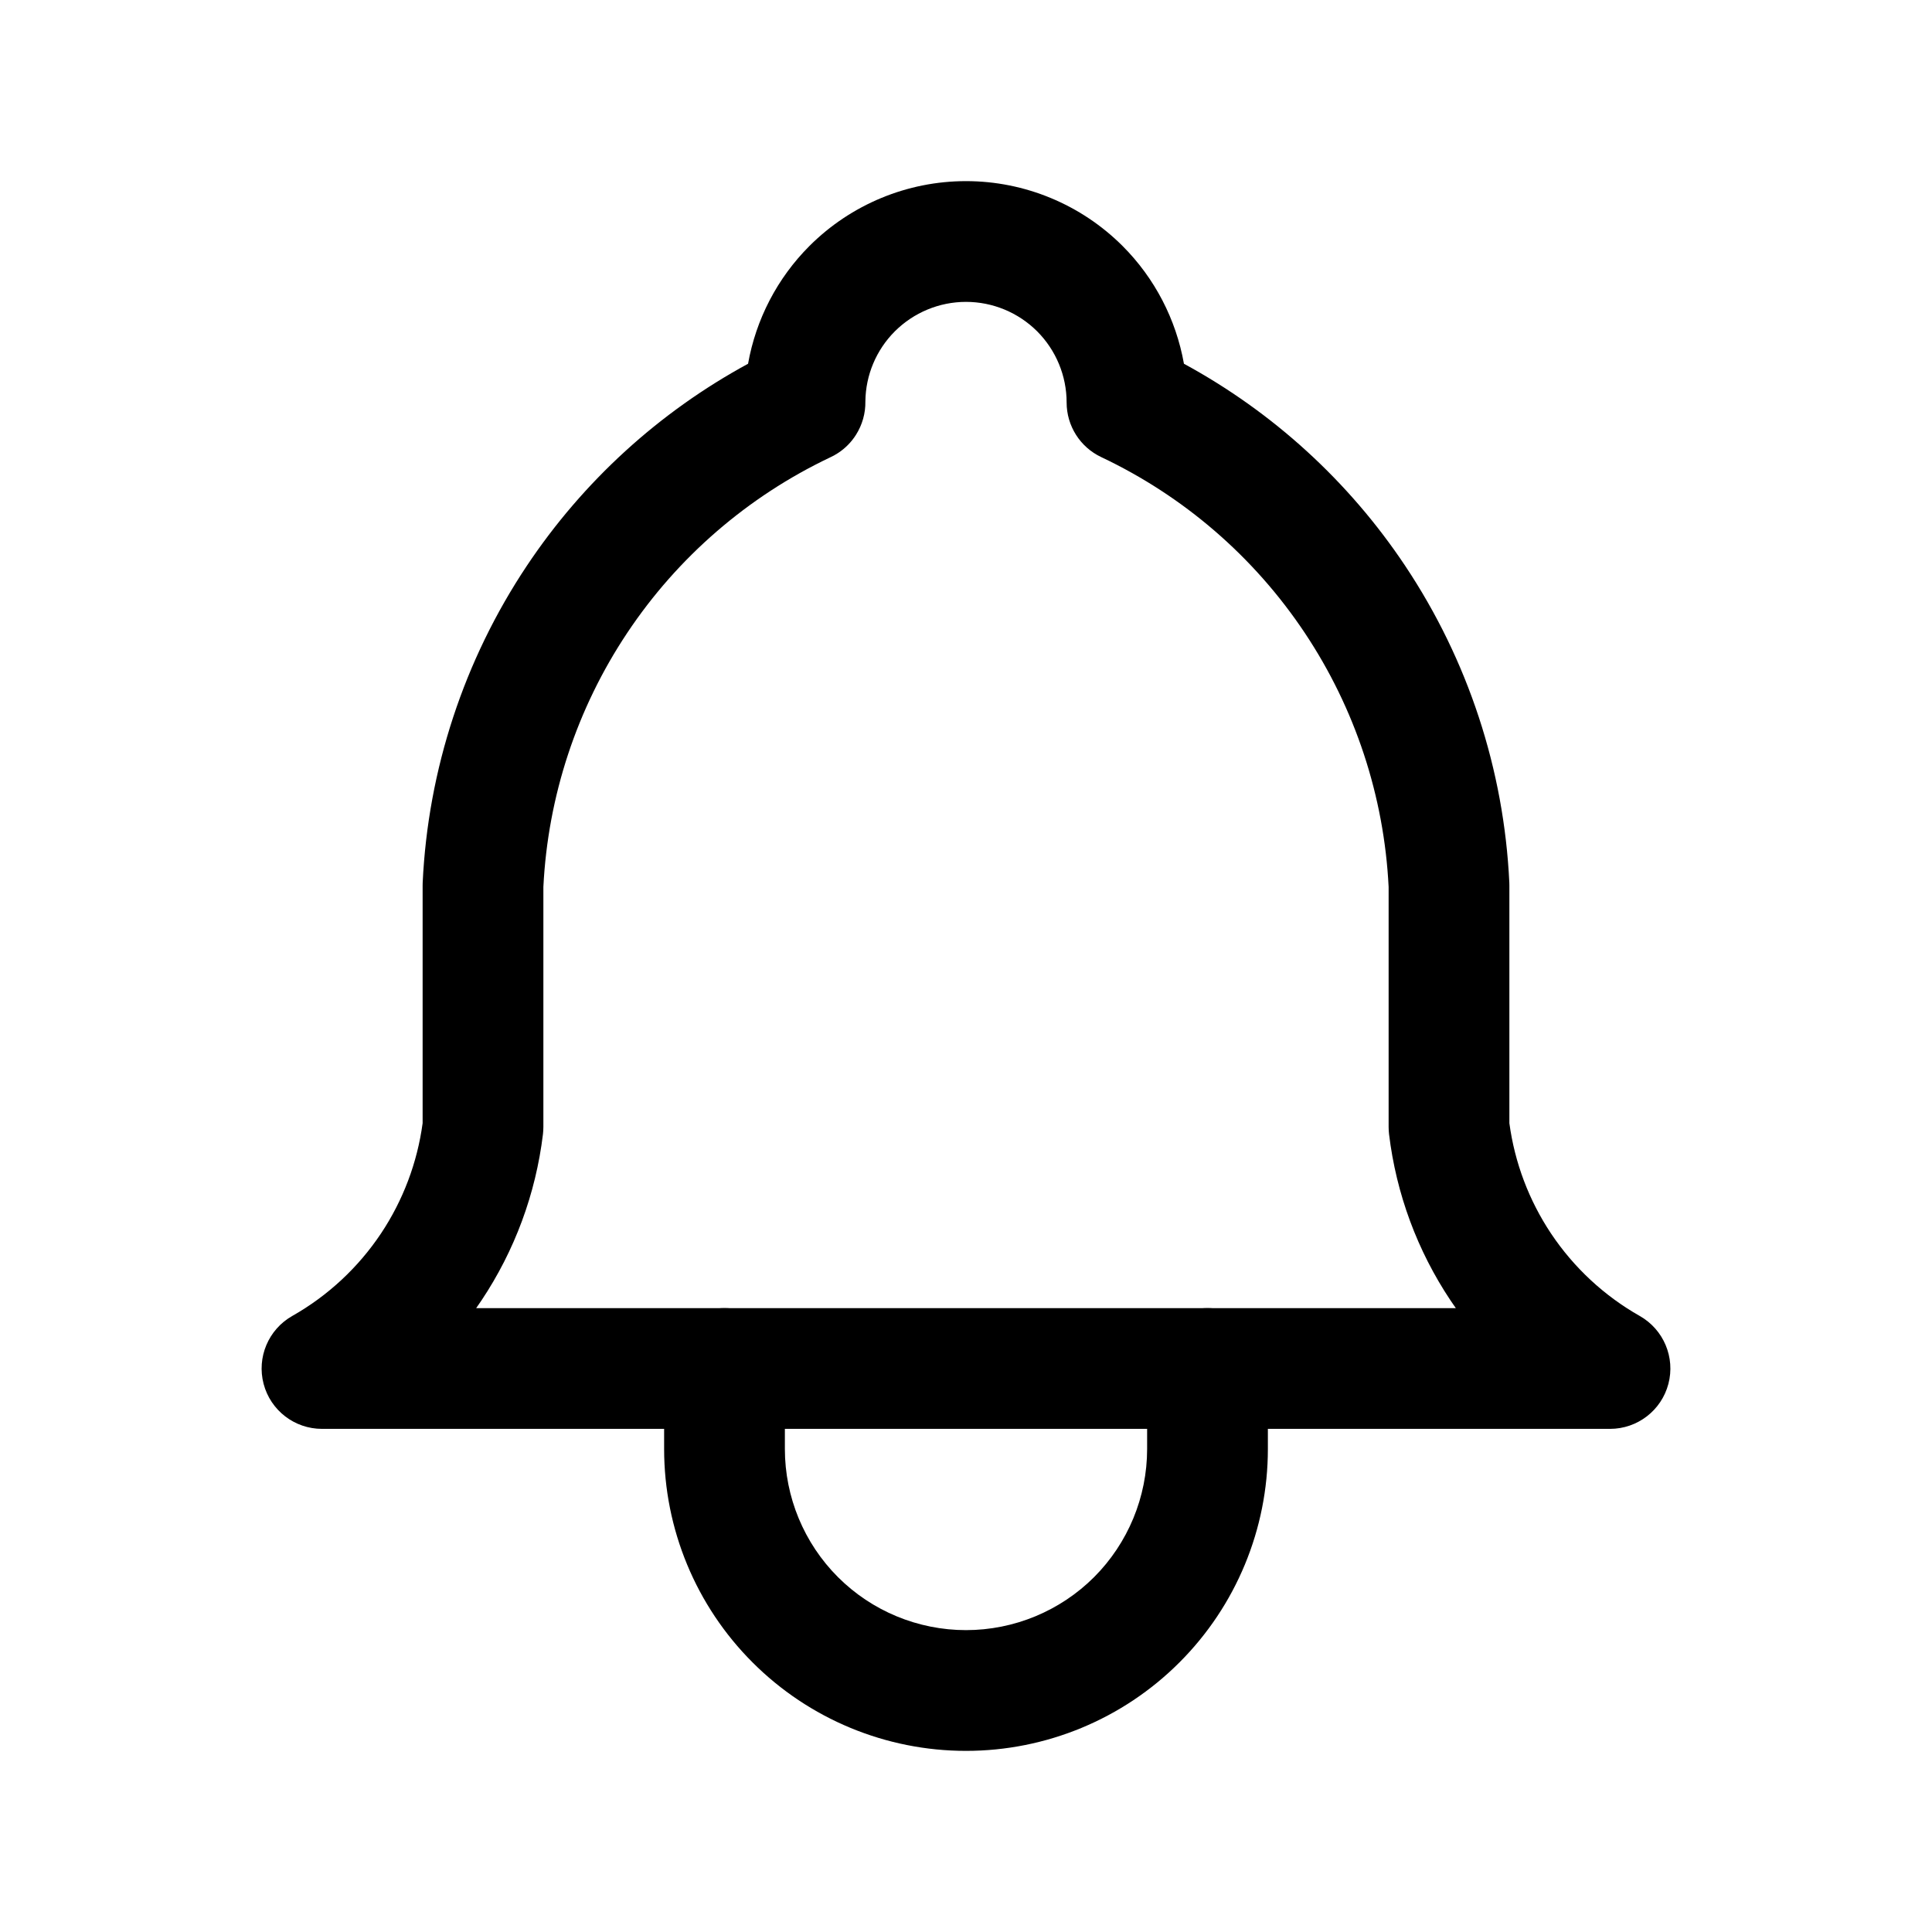
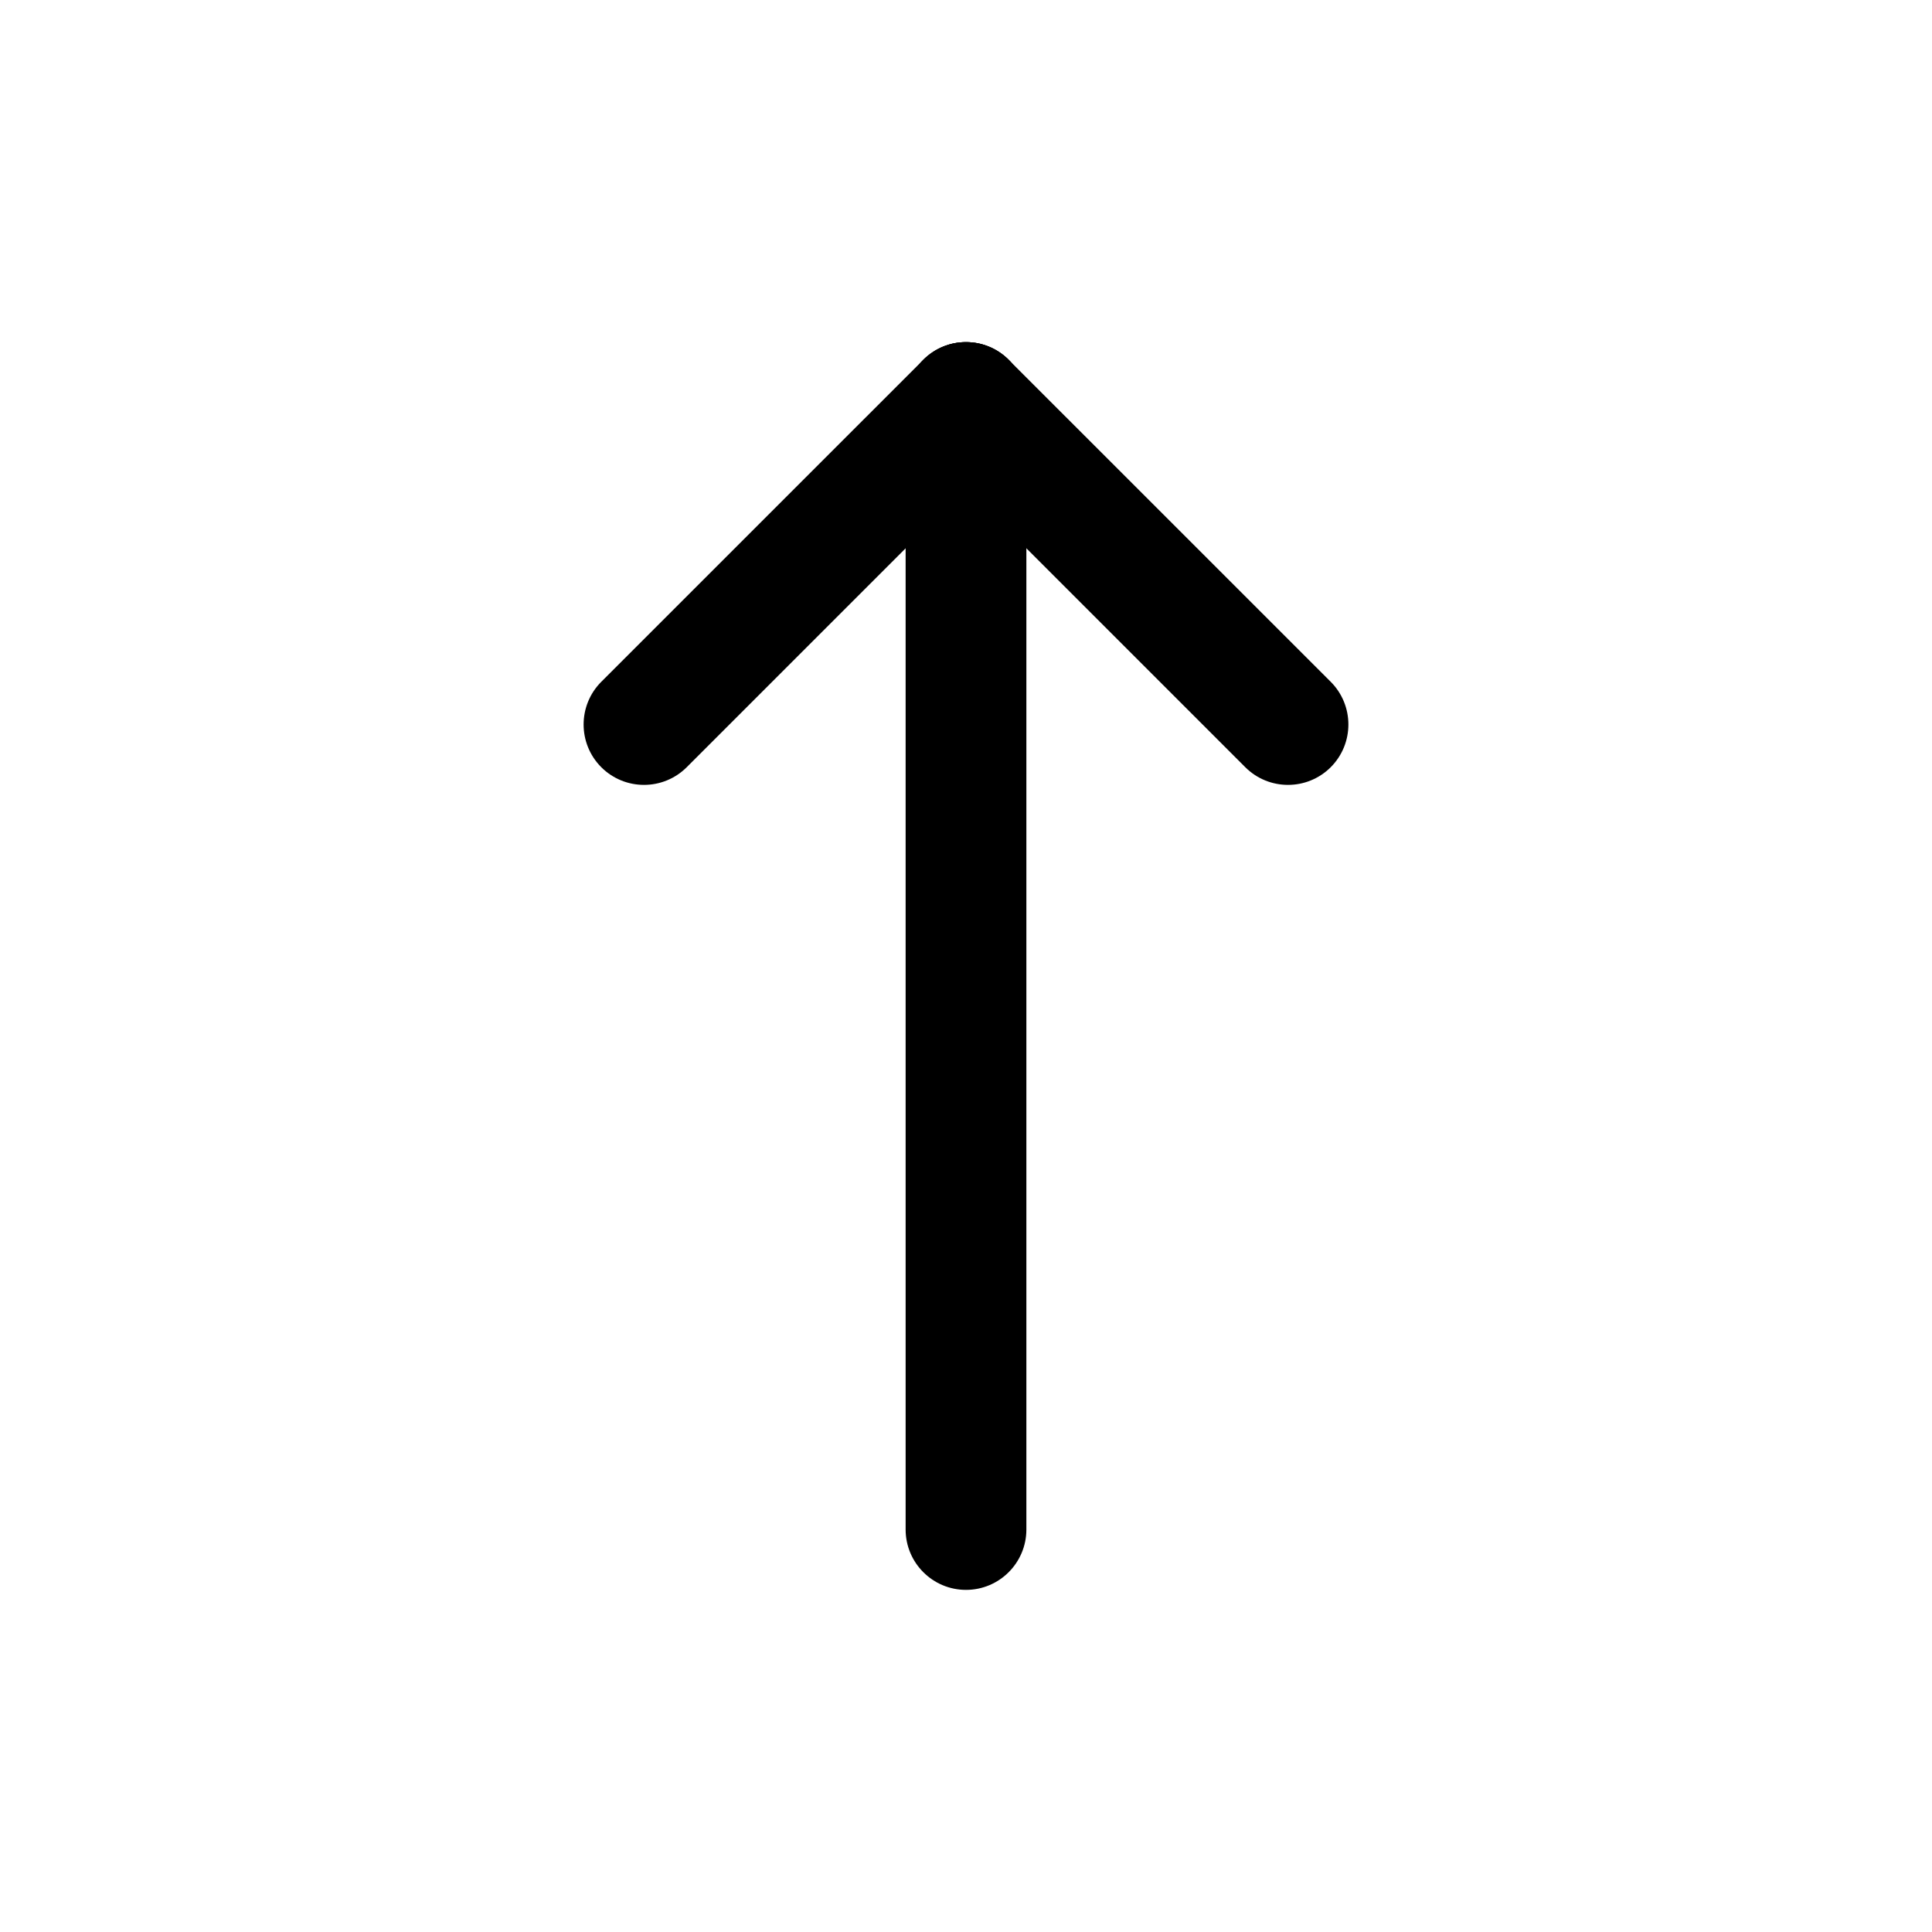
<svg xmlns="http://www.w3.org/2000/svg" width="36" height="36" viewBox="0 0 36 36">
-   <path fill-rule="evenodd" clip-rule="evenodd" d="M18 5.625C17.503 5.625 17.026 5.823 16.674 6.174C16.327 6.521 16.13 6.99 16.125 7.48C16.129 7.701 16.067 7.917 15.95 8.102C15.866 8.235 15.753 8.352 15.615 8.442C15.566 8.474 15.514 8.503 15.46 8.527C13.931 9.255 12.627 10.383 11.688 11.792C10.749 13.2 10.209 14.837 10.125 16.527V21C10.125 21.045 10.122 21.09 10.117 21.135C9.983 22.243 9.591 23.303 8.972 24.231C8.94 24.28 8.907 24.328 8.873 24.375H27.127C27.093 24.328 27.06 24.28 27.028 24.231C26.409 23.303 26.017 22.243 25.883 21.135C25.878 21.09 25.875 21.045 25.875 21V16.527C25.791 14.837 25.251 13.2 24.312 11.792C23.368 10.376 22.057 9.244 20.519 8.517C20.126 8.331 19.875 7.935 19.875 7.5C19.875 7.003 19.677 6.526 19.326 6.174C18.974 5.823 18.497 5.625 18 5.625ZM13.939 6.778C14.086 5.952 14.482 5.184 15.083 4.583C15.857 3.81 16.906 3.375 18 3.375C19.094 3.375 20.143 3.81 20.917 4.583C21.518 5.184 21.914 5.952 22.061 6.778C23.718 7.678 25.134 8.969 26.184 10.544C27.354 12.299 28.025 14.34 28.124 16.447C28.125 16.465 28.125 16.482 28.125 16.5V20.929C28.224 21.663 28.489 22.366 28.9 22.983C29.324 23.618 29.89 24.145 30.554 24.521C30.999 24.773 31.218 25.293 31.088 25.787C30.958 26.281 30.511 26.625 30 26.625H6C5.489 26.625 5.042 26.281 4.912 25.787C4.782 25.293 5.001 24.773 5.446 24.521C6.11 24.145 6.676 23.618 7.1 22.983C7.511 22.366 7.776 21.663 7.875 20.929V16.5C7.875 16.482 7.875 16.465 7.876 16.447C7.975 14.34 8.646 12.299 9.816 10.544C10.866 8.969 12.282 7.678 13.939 6.778Z" />
-   <path fill-rule="evenodd" clip-rule="evenodd" d="M13.5 24.375C14.121 24.375 14.625 24.879 14.625 25.5V27C14.625 27.895 14.981 28.754 15.614 29.387C16.246 30.019 17.105 30.375 18 30.375C18.895 30.375 19.754 30.019 20.387 29.387C21.019 28.754 21.375 27.895 21.375 27V25.5C21.375 24.879 21.879 24.375 22.5 24.375C23.121 24.375 23.625 24.879 23.625 25.5V27C23.625 28.492 23.032 29.923 21.977 30.977C20.923 32.032 19.492 32.625 18 32.625C16.508 32.625 15.077 32.032 14.023 30.977C12.968 29.923 12.375 28.492 12.375 27V25.5C12.375 24.879 12.879 24.375 13.5 24.375Z" />
+   <path fill-rule="evenodd" clip-rule="evenodd" d="M18 29.625C18.621 29.625 19.125 29.121 19.125 28.5L19.125 7.5C19.125 6.879 18.621 6.375 18 6.375C17.379 6.375 16.875 6.879 16.875 7.5L16.875 28.5C16.875 29.121 17.379 29.625 18 29.625Z" />
+   <path fill-rule="evenodd" clip-rule="evenodd" d="M18.796 6.705C18.356 6.265 17.644 6.265 17.204 6.705L11.204 12.704C10.765 13.144 10.765 13.856 11.204 14.296C11.644 14.735 12.356 14.735 12.796 14.296L18.796 8.296C19.235 7.856 19.235 7.144 18.796 6.705Z" />
+   <path fill-rule="evenodd" clip-rule="evenodd" d="M24.796 14.296C25.235 13.856 25.235 13.144 24.796 12.704L18.796 6.705C18.356 6.265 17.644 6.265 17.204 6.705C16.765 7.144 16.765 7.856 17.204 8.295L23.204 14.296C23.644 14.735 24.356 14.735 24.796 14.296Z" />
</svg>
